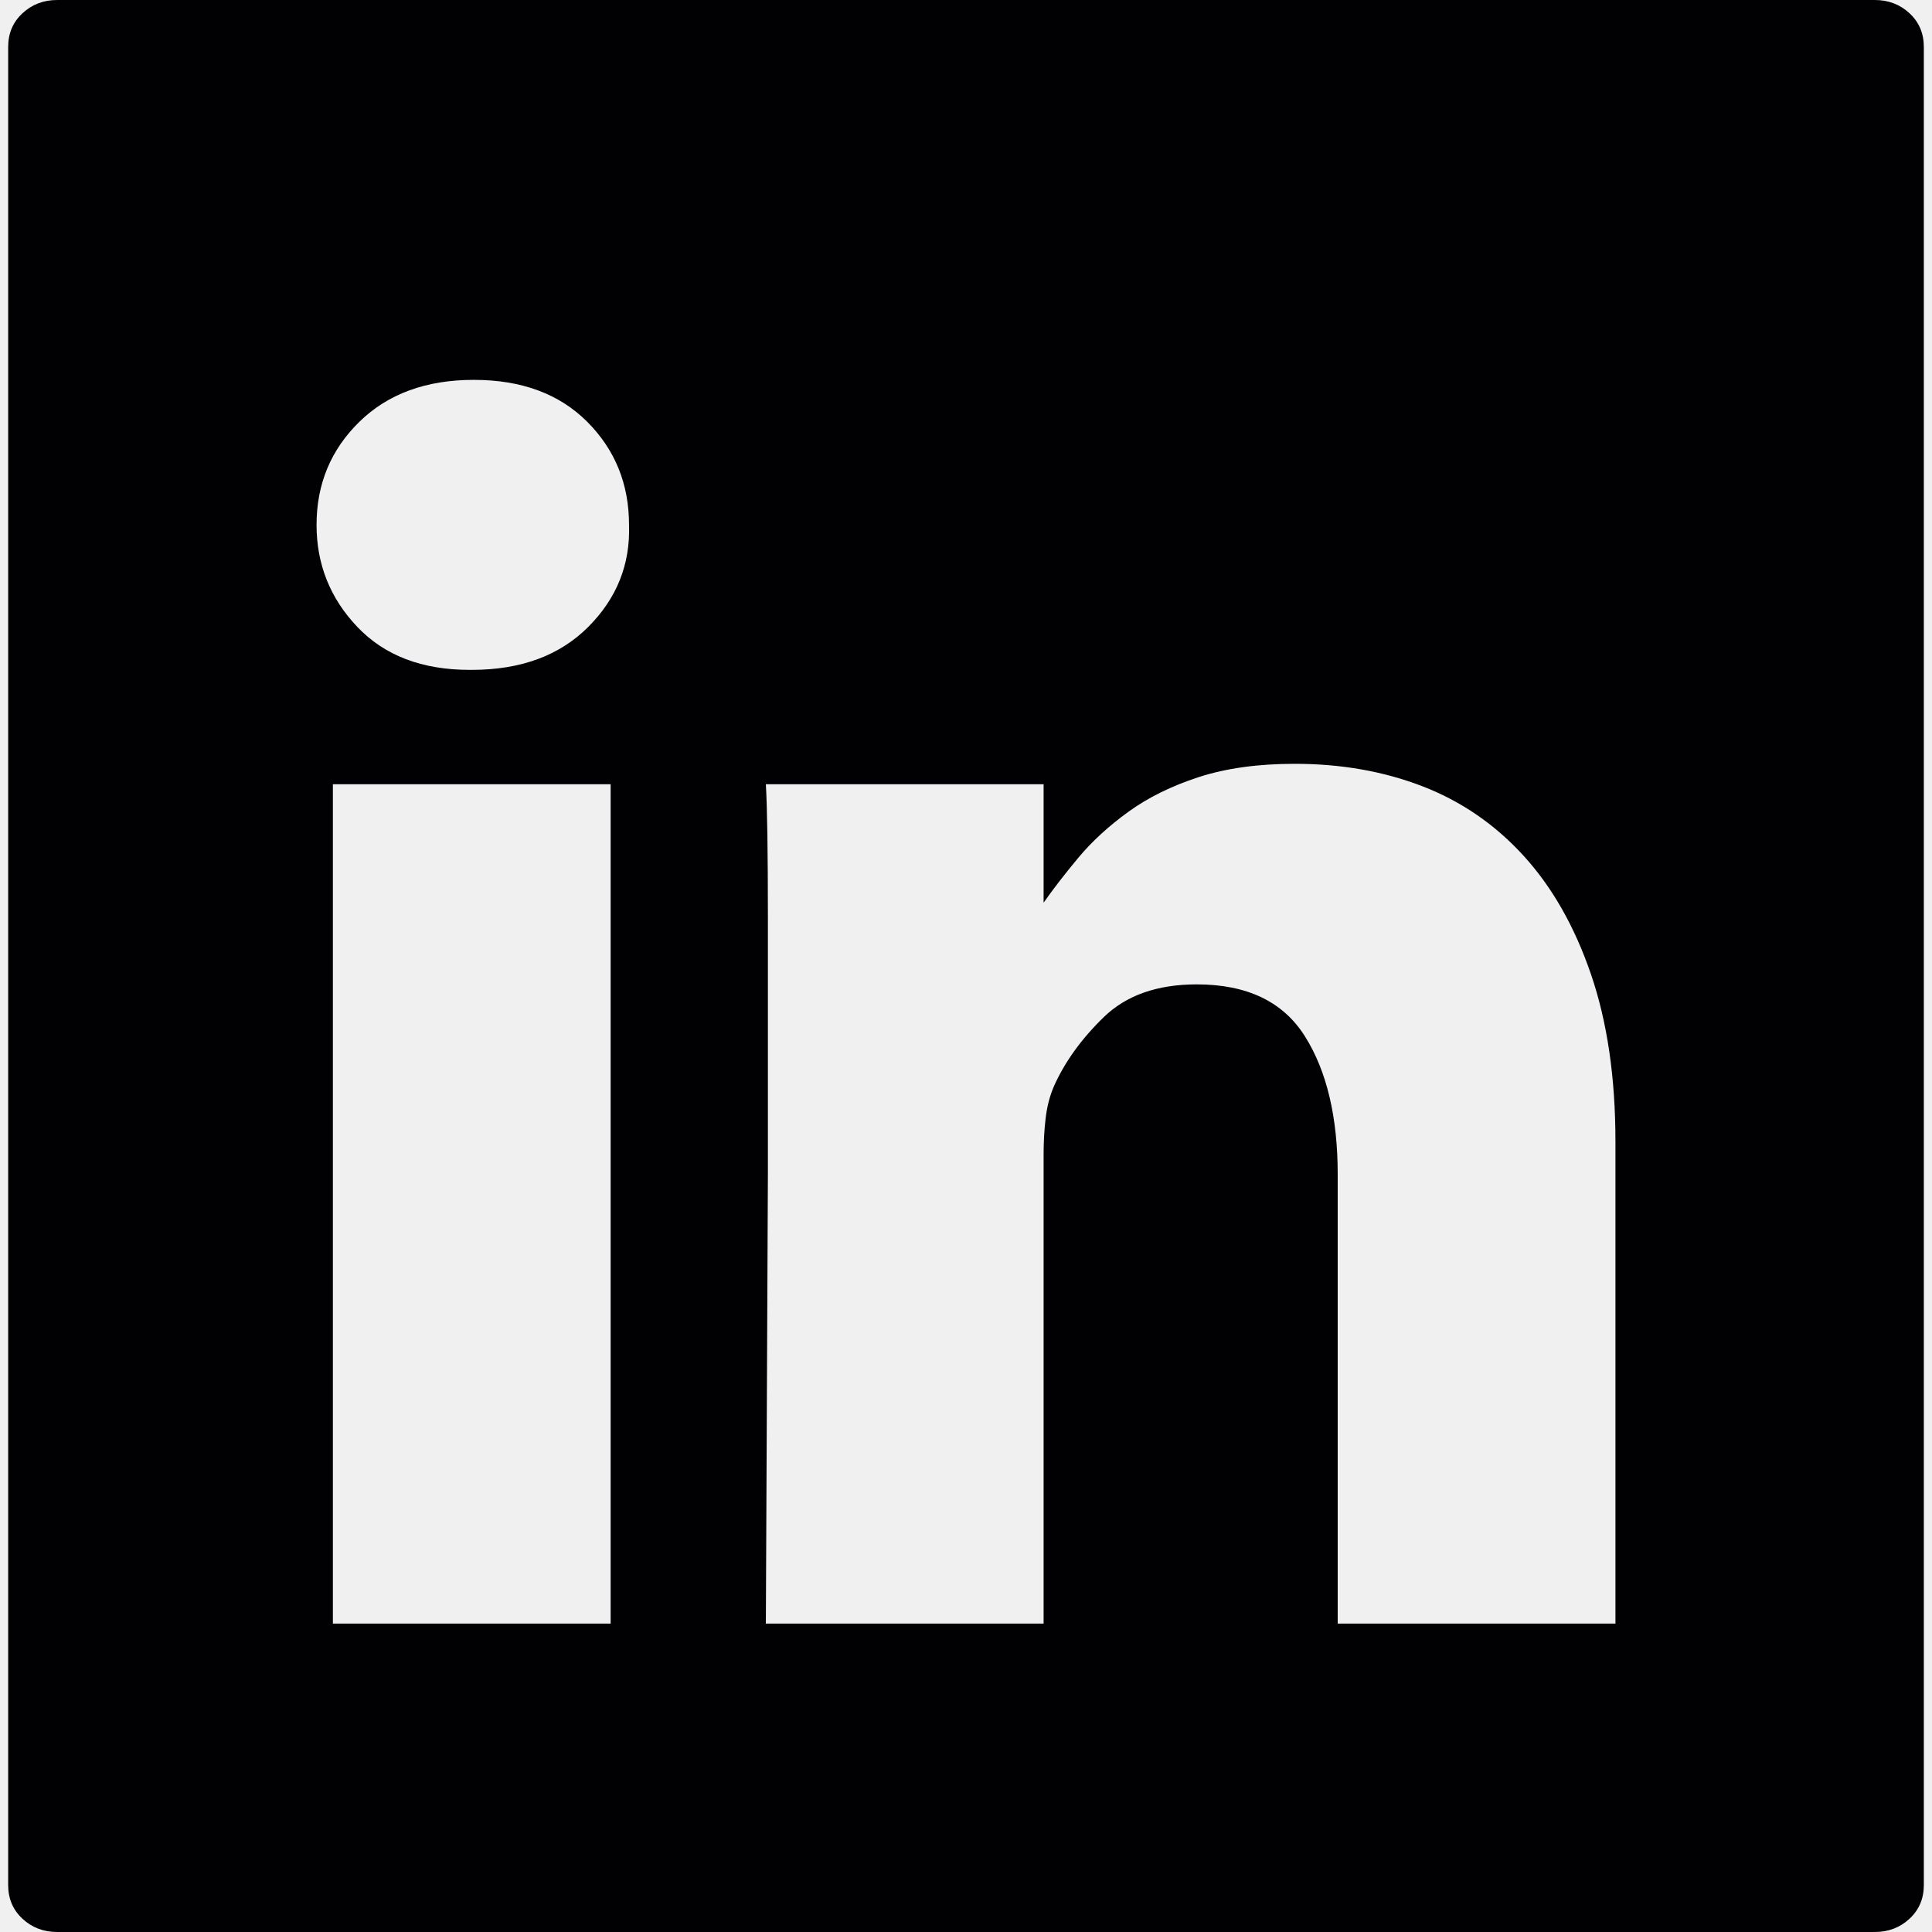
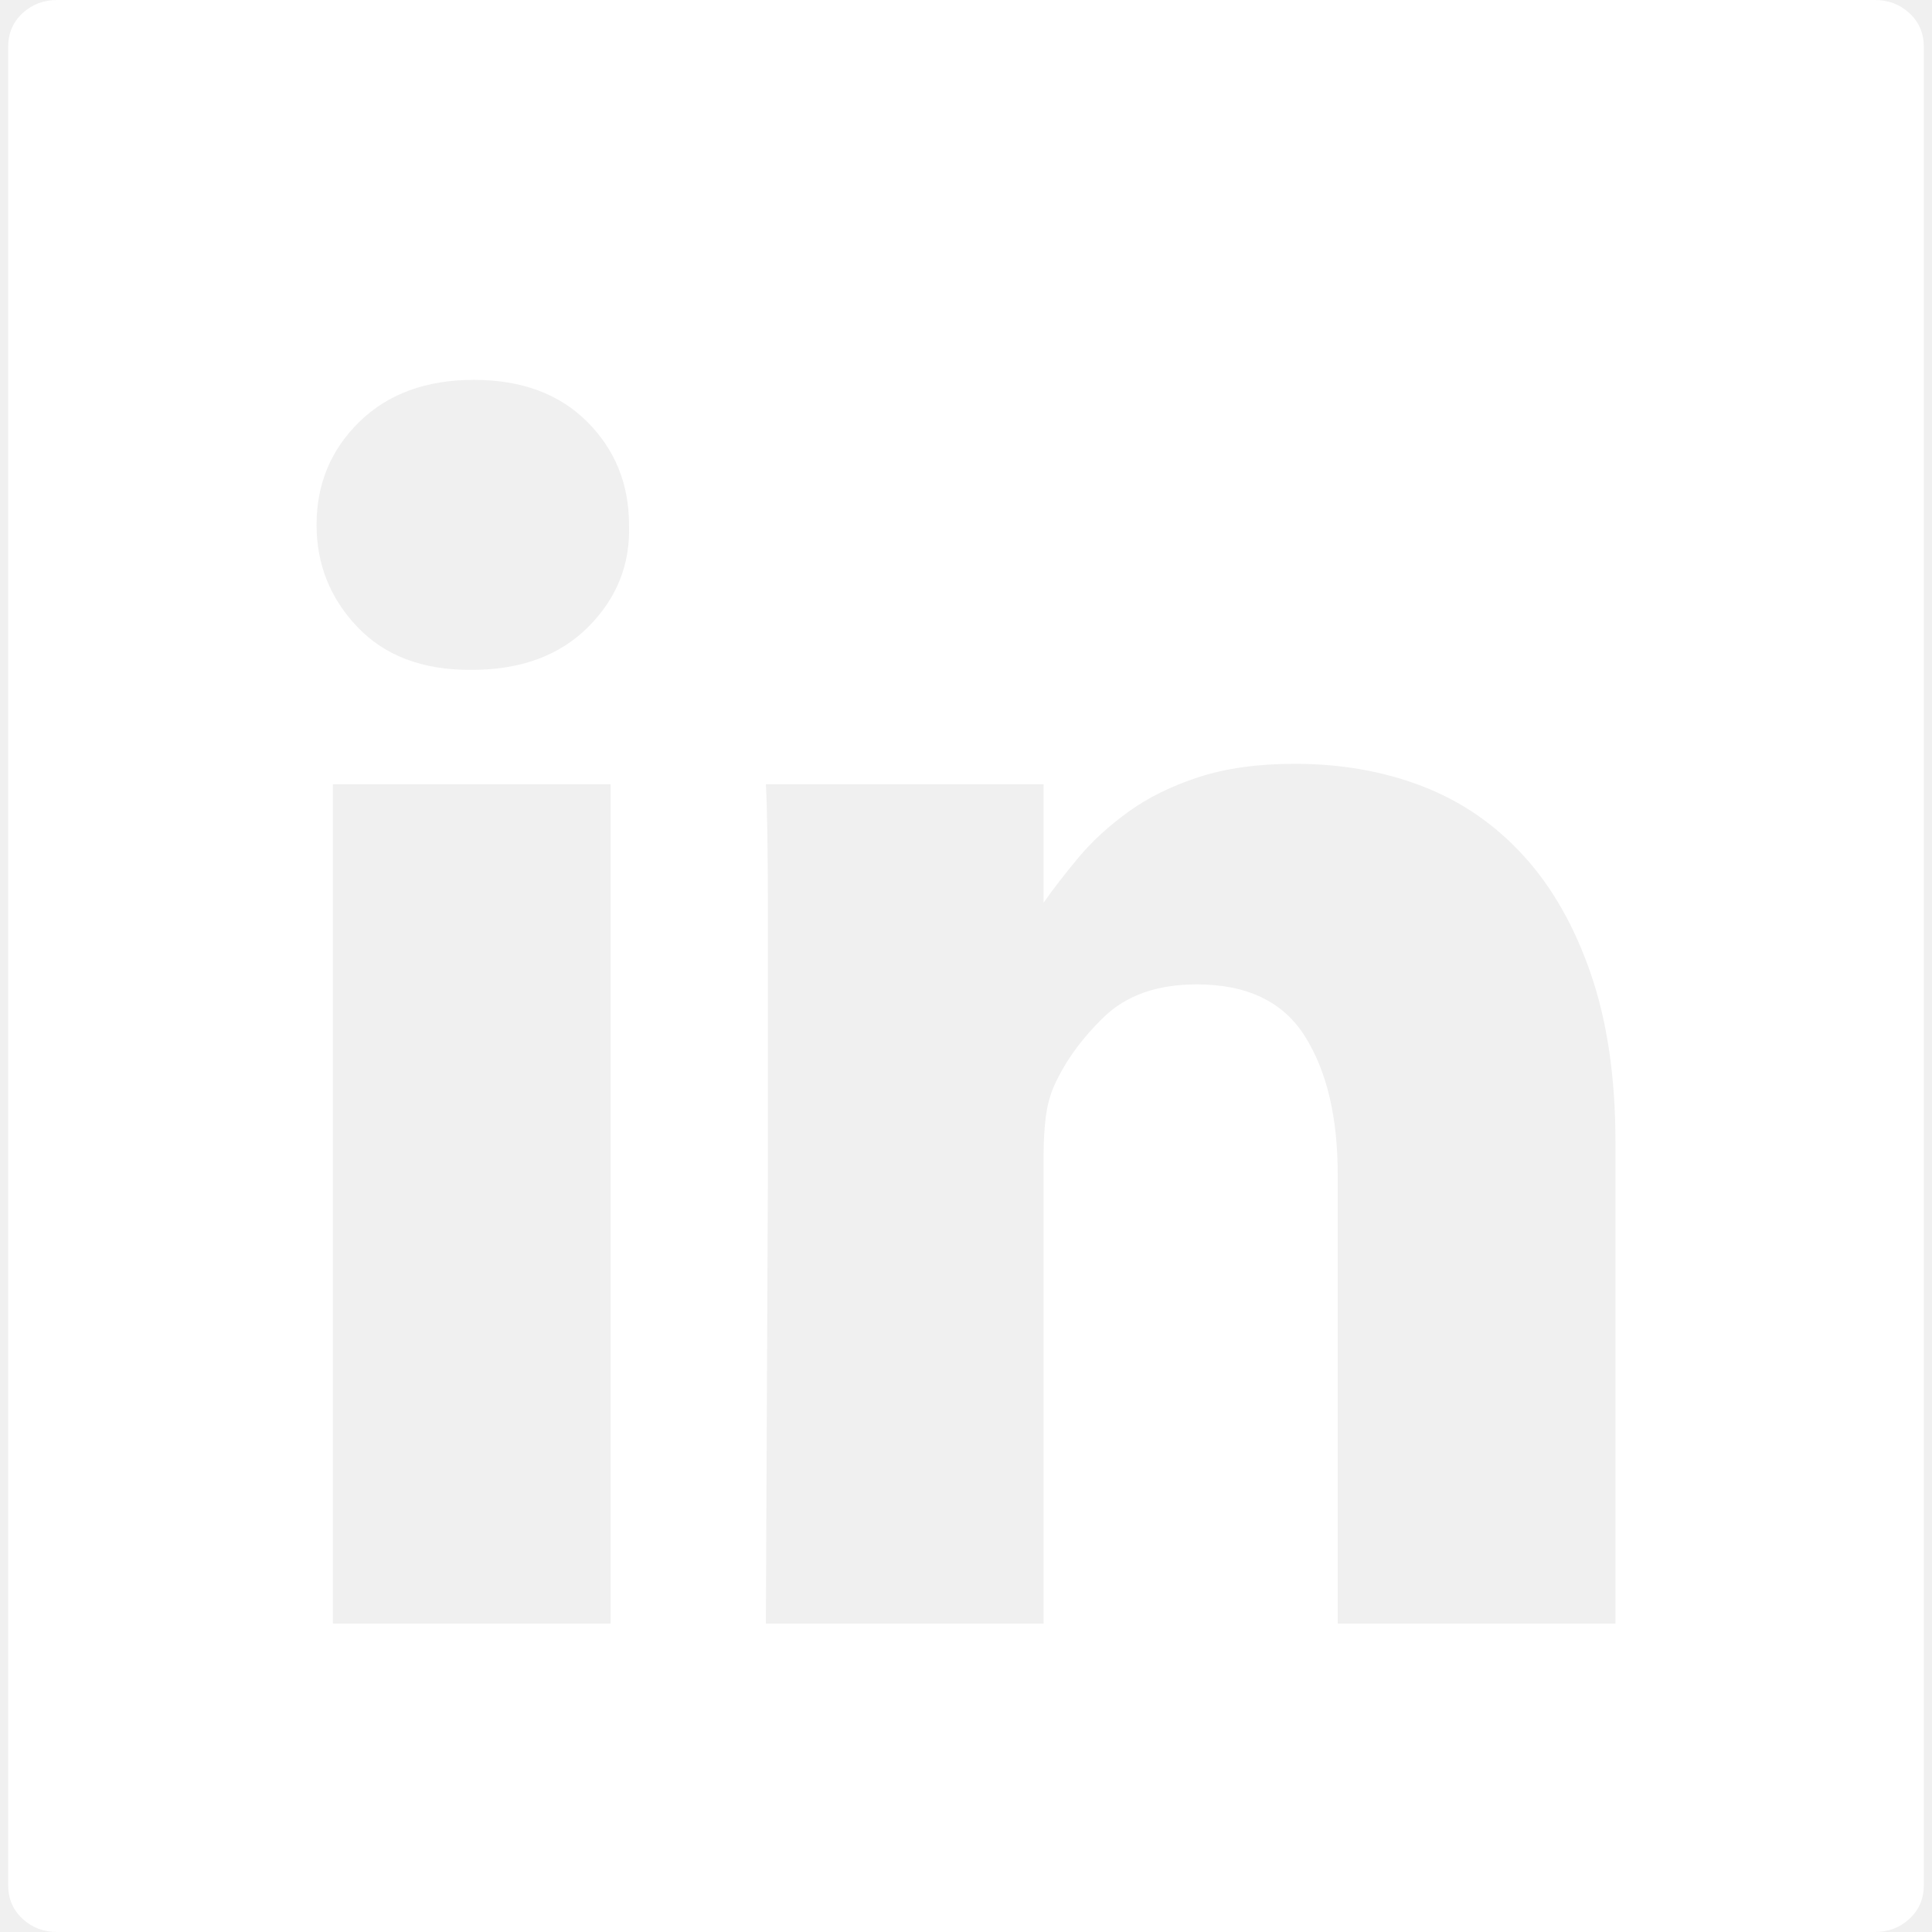
- <svg xmlns="http://www.w3.org/2000/svg" version="1.1" id="Capa_1" x="0px" y="0px" viewBox="0 0 578.952 578.952" style="enable-background:new 0 0 578.952 578.952;" xml:space="preserve">
+ <svg xmlns="http://www.w3.org/2000/svg" version="1.1" id="Capa_1" x="0px" y="0px" width="200px" height="200px" viewBox="0 0 200 200" enable-background="new 0 0 200 200" xml:space="preserve">
  <g>
    <g>
-       <path style="fill:#010002;" d="M484.093,342.107c0-19.176-2.449-35.902-7.344-50.184c-4.896-14.28-11.631-26.112-20.197-35.496    c-8.568-9.384-18.666-16.32-30.293-20.808c-11.629-4.488-24.379-6.732-38.25-6.732c-11.02,0-20.605,1.326-28.768,3.978    c-8.156,2.652-15.195,6.12-21.111,10.404s-10.914,8.874-14.994,13.77s-7.547,9.384-10.404,13.464v-35.496h-83.231    c0.408,6.936,0.612,20.4,0.612,40.392v75.891c0,0-0.204,45.084-0.612,135.252h83.231V345.779c0-3.672,0.205-7.238,0.613-10.709    c0.408-3.469,1.223-6.631,2.447-9.484c3.264-7.346,8.262-14.279,14.992-20.811c6.732-6.525,16.016-9.791,27.848-9.791    c15.096,0,25.908,5.201,32.436,15.605c6.529,10.402,9.793,24.174,9.793,41.311v134.641h83.232L484.093,342.107L484.093,342.107z     M141.372,200.736c14.688,0,26.316-4.284,34.884-12.852c8.568-8.568,12.648-18.768,12.24-30.6c0-12.24-4.182-22.542-12.546-30.906    c-8.364-8.364-19.686-12.546-33.966-12.546s-25.704,4.182-34.272,12.546S94.86,145.044,94.86,157.284    c0,11.832,4.08,22.032,12.24,30.6s19.38,12.852,33.66,12.852H141.372L141.372,200.736z M182.988,235.008H99.756v251.533h83.232    V235.008z M561.815,0c4.08,0,7.549,1.326,10.404,3.978c2.854,2.652,4.285,6.018,4.285,10.098v550.801    c0,4.08-1.432,7.443-4.285,10.098c-2.855,2.652-6.324,3.977-10.404,3.977H17.136c-4.08,0-7.548-1.322-10.404-3.977    s-4.284-6.018-4.284-10.098V14.076c0-4.08,1.428-7.446,4.284-10.098S13.056,0,17.136,0H561.815L561.815,0z" />
+       <path fill="#FFFFFF" d="M167.23,118.182c0-6.625-0.846-12.402-2.537-17.336s-4.018-9.021-6.977-12.263    c-2.96-3.242-6.448-5.638-10.465-7.188c-4.018-1.55-8.422-2.326-13.213-2.326c-3.808,0-7.119,0.458-9.938,1.375    c-2.817,0.916-5.249,2.114-7.293,3.594s-3.771,3.065-5.18,4.757s-2.606,3.242-3.595,4.651V81.184H79.282    c0.141,2.396,0.211,7.047,0.211,13.954v26.216c0,0-0.071,15.574-0.211,46.723h28.751V119.45c0-1.269,0.071-2.501,0.213-3.7    c0.141-1.197,0.422-2.29,0.845-3.275c1.128-2.538,2.854-4.934,5.179-7.189c2.326-2.254,5.533-3.383,9.621-3.383    c5.215,0,8.949,1.797,11.205,5.391c2.255,3.594,3.383,8.352,3.383,14.271v46.512h28.752V118.182L167.23,118.182z M48.837,69.345    c5.074,0,9.091-1.48,12.05-4.44c2.96-2.96,4.37-6.483,4.229-10.571c0-4.229-1.445-7.787-4.334-10.676    c-2.889-2.89-6.801-4.334-11.733-4.334c-4.933,0-8.88,1.445-11.839,4.334c-2.96,2.889-4.44,6.448-4.44,10.676    c0,4.087,1.41,7.611,4.229,10.571s6.695,4.44,11.628,4.44H48.837L48.837,69.345z M63.213,81.184H34.461v86.892h28.752V81.184z     M194.08,0c1.409,0,2.607,0.458,3.594,1.374c0.986,0.917,1.48,2.079,1.48,3.489v190.275c0,1.409-0.494,2.571-1.48,3.488    S195.489,200,194.08,200H5.919c-1.409,0-2.607-0.457-3.594-1.374c-0.987-0.917-1.48-2.079-1.48-3.488V4.863    c0-1.41,0.493-2.572,1.48-3.489C3.312,0.458,4.51,0,5.919,0H194.08L194.08,0z" />
    </g>
  </g>
-   <g>
- </g>
-   <g>
- </g>
-   <g>
- </g>
-   <g>
- </g>
-   <g>
- </g>
-   <g>
- </g>
-   <g>
- </g>
-   <g>
- </g>
-   <g>
- </g>
-   <g>
- </g>
-   <g>
- </g>
-   <g>
- </g>
-   <g>
- </g>
-   <g>
- </g>
-   <g>
- </g>
</svg>
